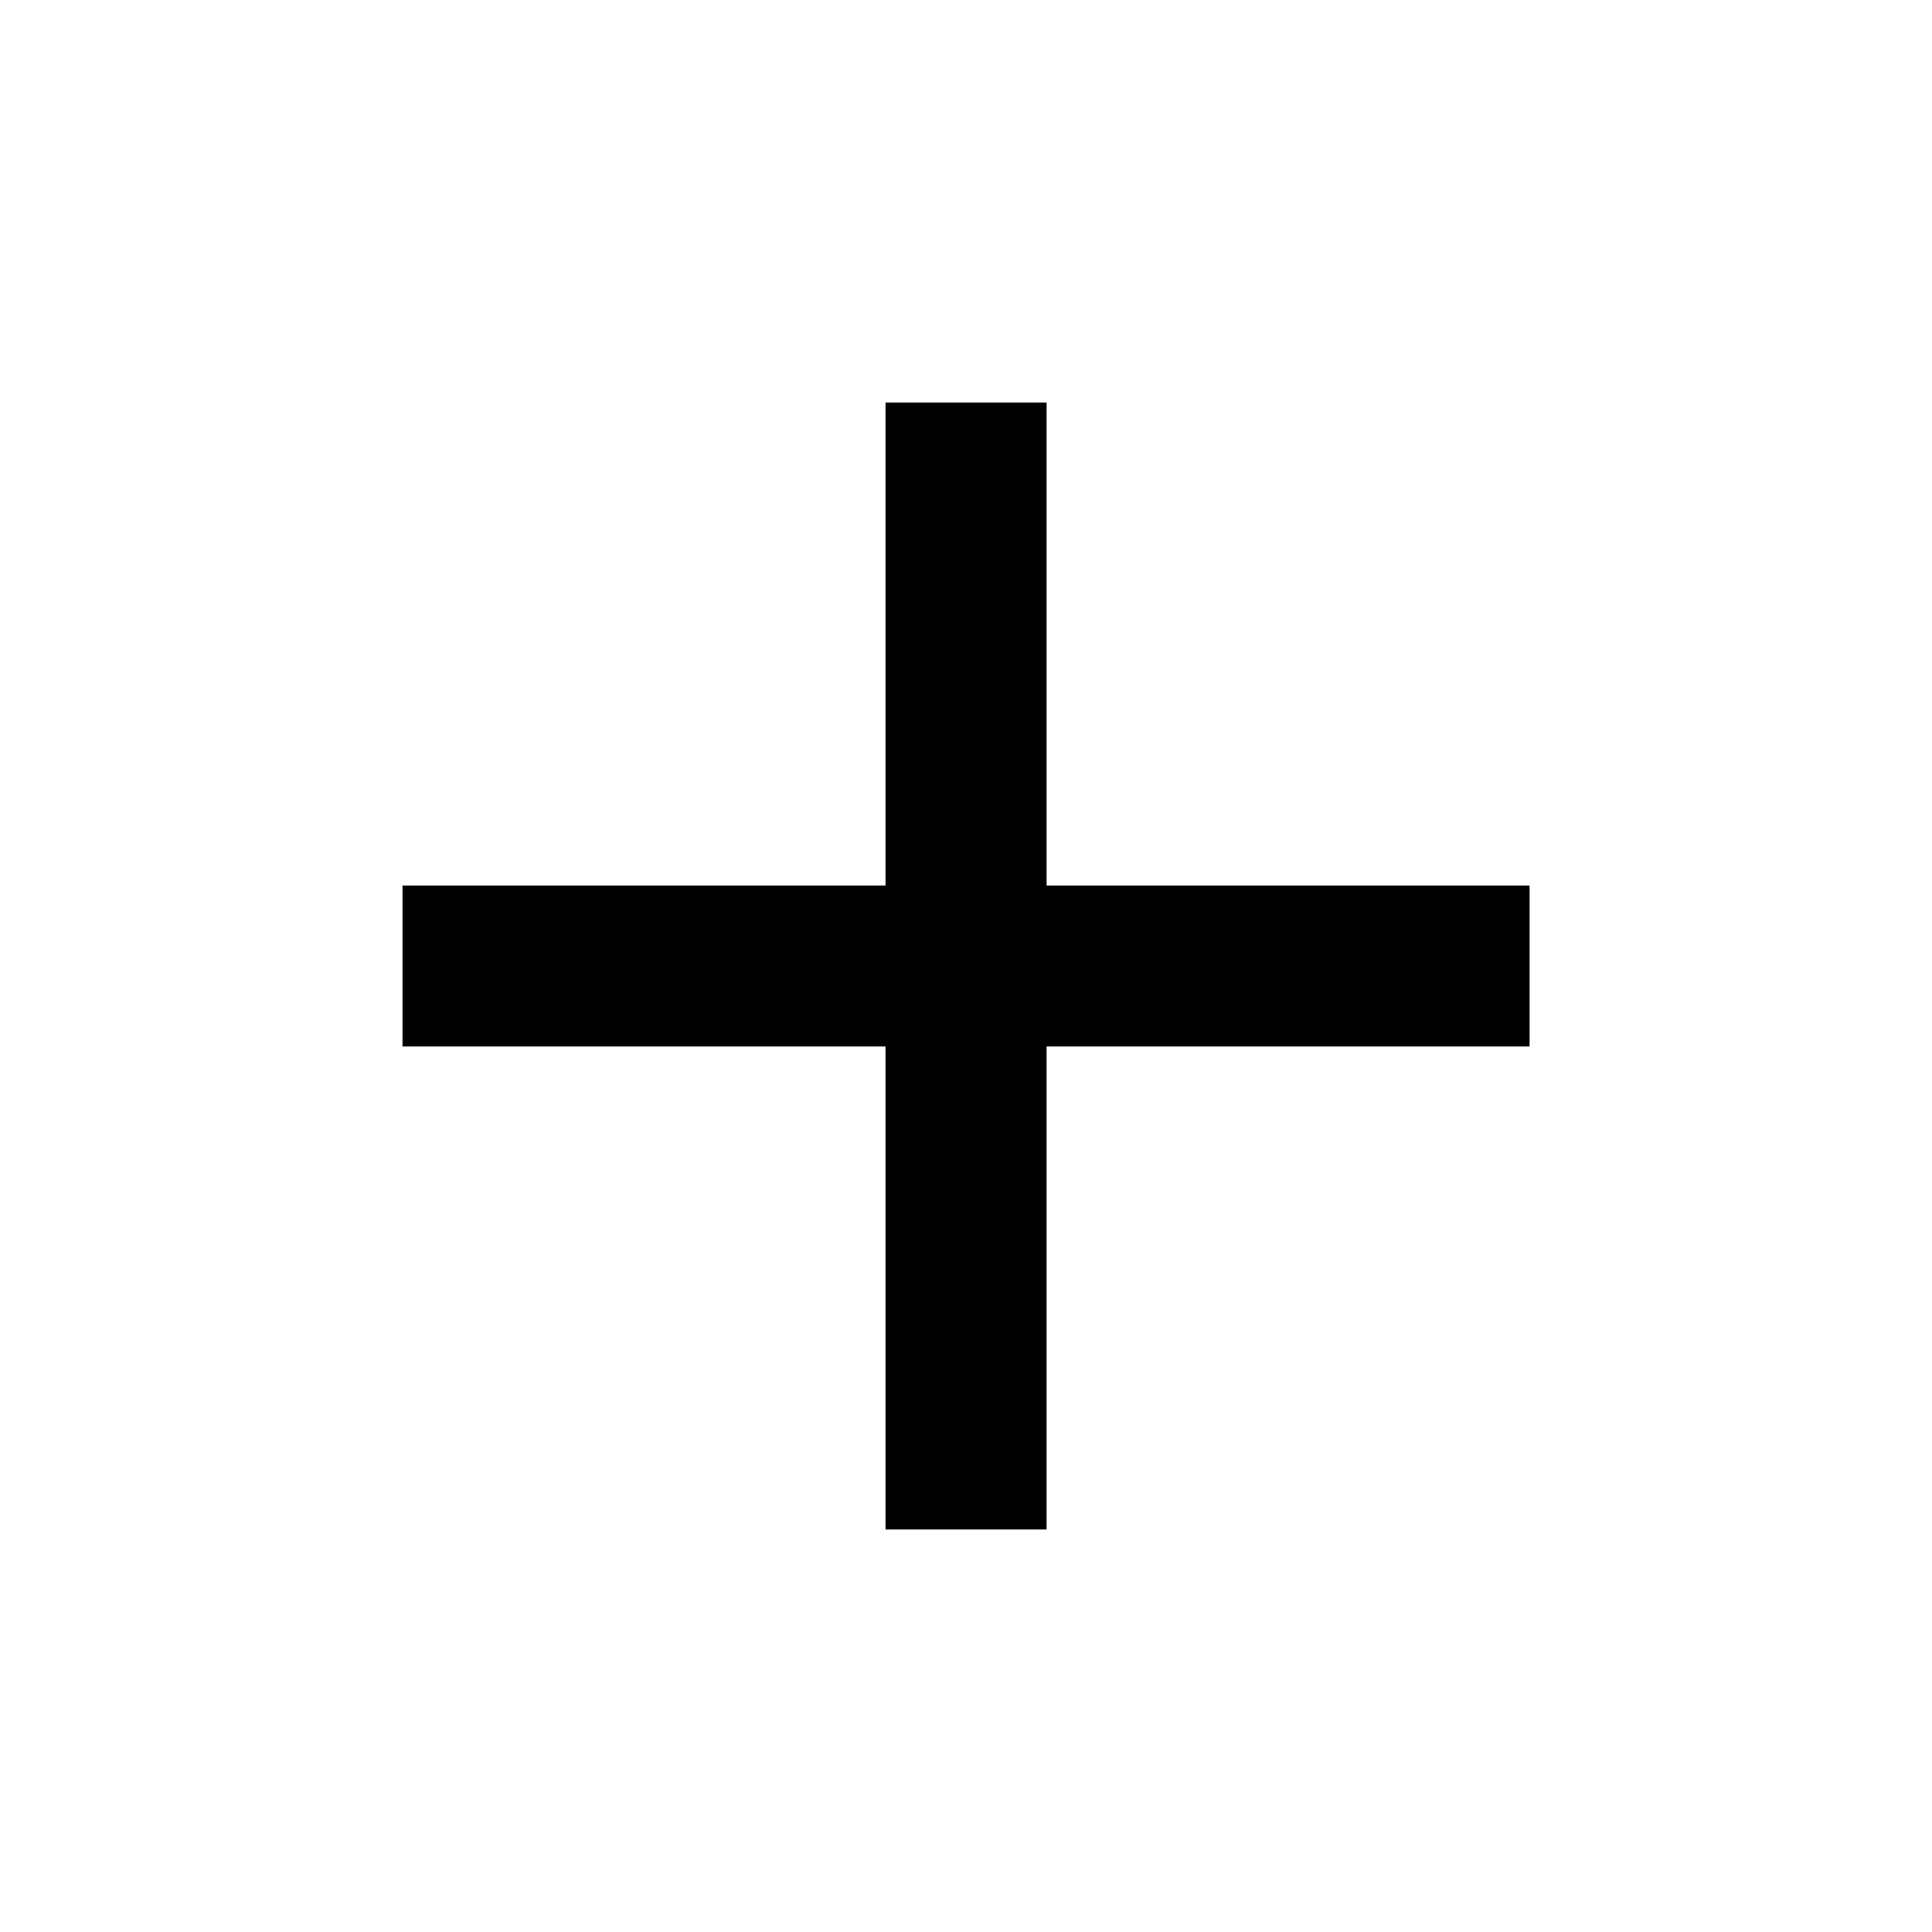
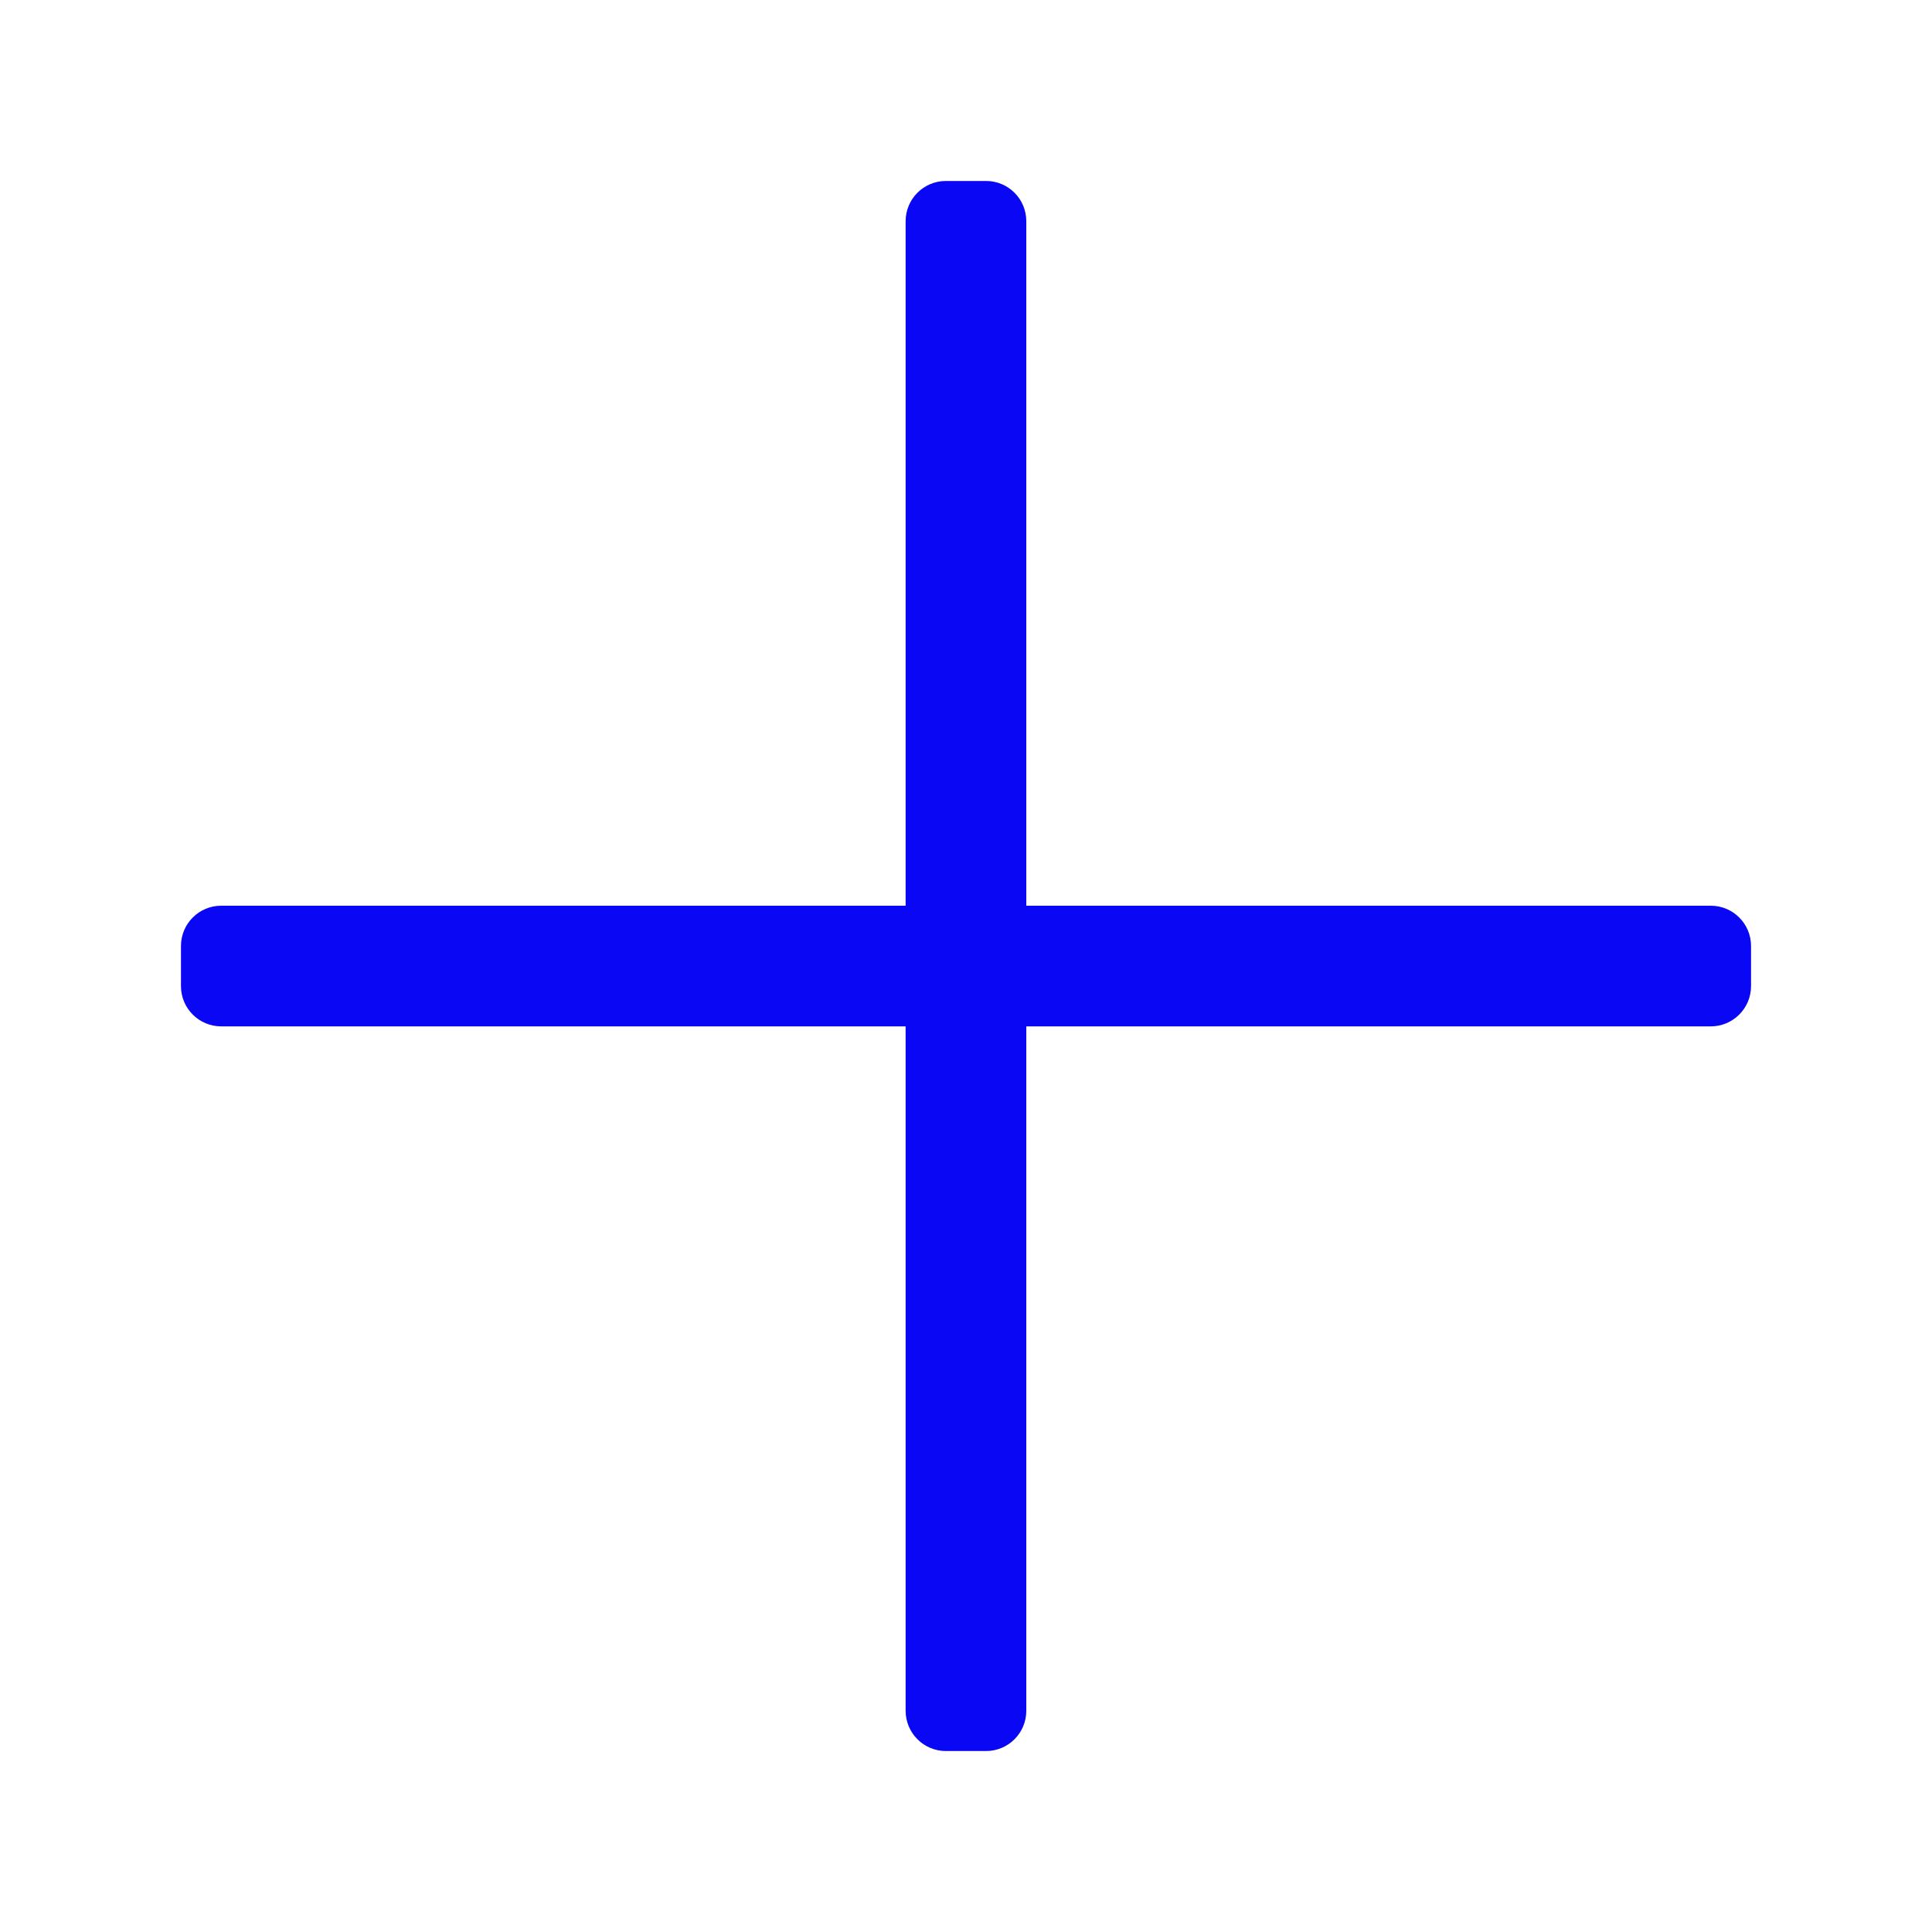
- <svg xmlns="http://www.w3.org/2000/svg" width="20" height="20" viewBox="0 0 20 20" fill="none">
-   <path d="M15.834 10.833H10.834V15.833H9.167V10.833H4.167V9.167H9.167V4.167H10.834V9.167H15.834V10.833Z" fill="currentColor" />
+ <svg xmlns="http://www.w3.org/2000/svg" width="24" height="24" viewBox="0 0 24 24" fill="none">
+   <path d="M12.749 2.748C12.749 2.472 12.526 2.248 12.249 2.248L11.75 2.248C11.474 2.248 11.25 2.472 11.25 2.748L11.25 11.251L2.748 11.251C2.472 11.251 2.248 11.475 2.248 11.751V12.25C2.248 12.526 2.472 12.75 2.748 12.75L11.25 12.75L11.25 21.252C11.25 21.528 11.474 21.752 11.75 21.752H12.249C12.526 21.752 12.749 21.528 12.749 21.252V12.75L21.252 12.75C21.528 12.75 21.752 12.526 21.752 12.25V11.751C21.752 11.475 21.528 11.251 21.252 11.251L12.749 11.251V2.748Z" fill="#0A07F5" />
</svg>
